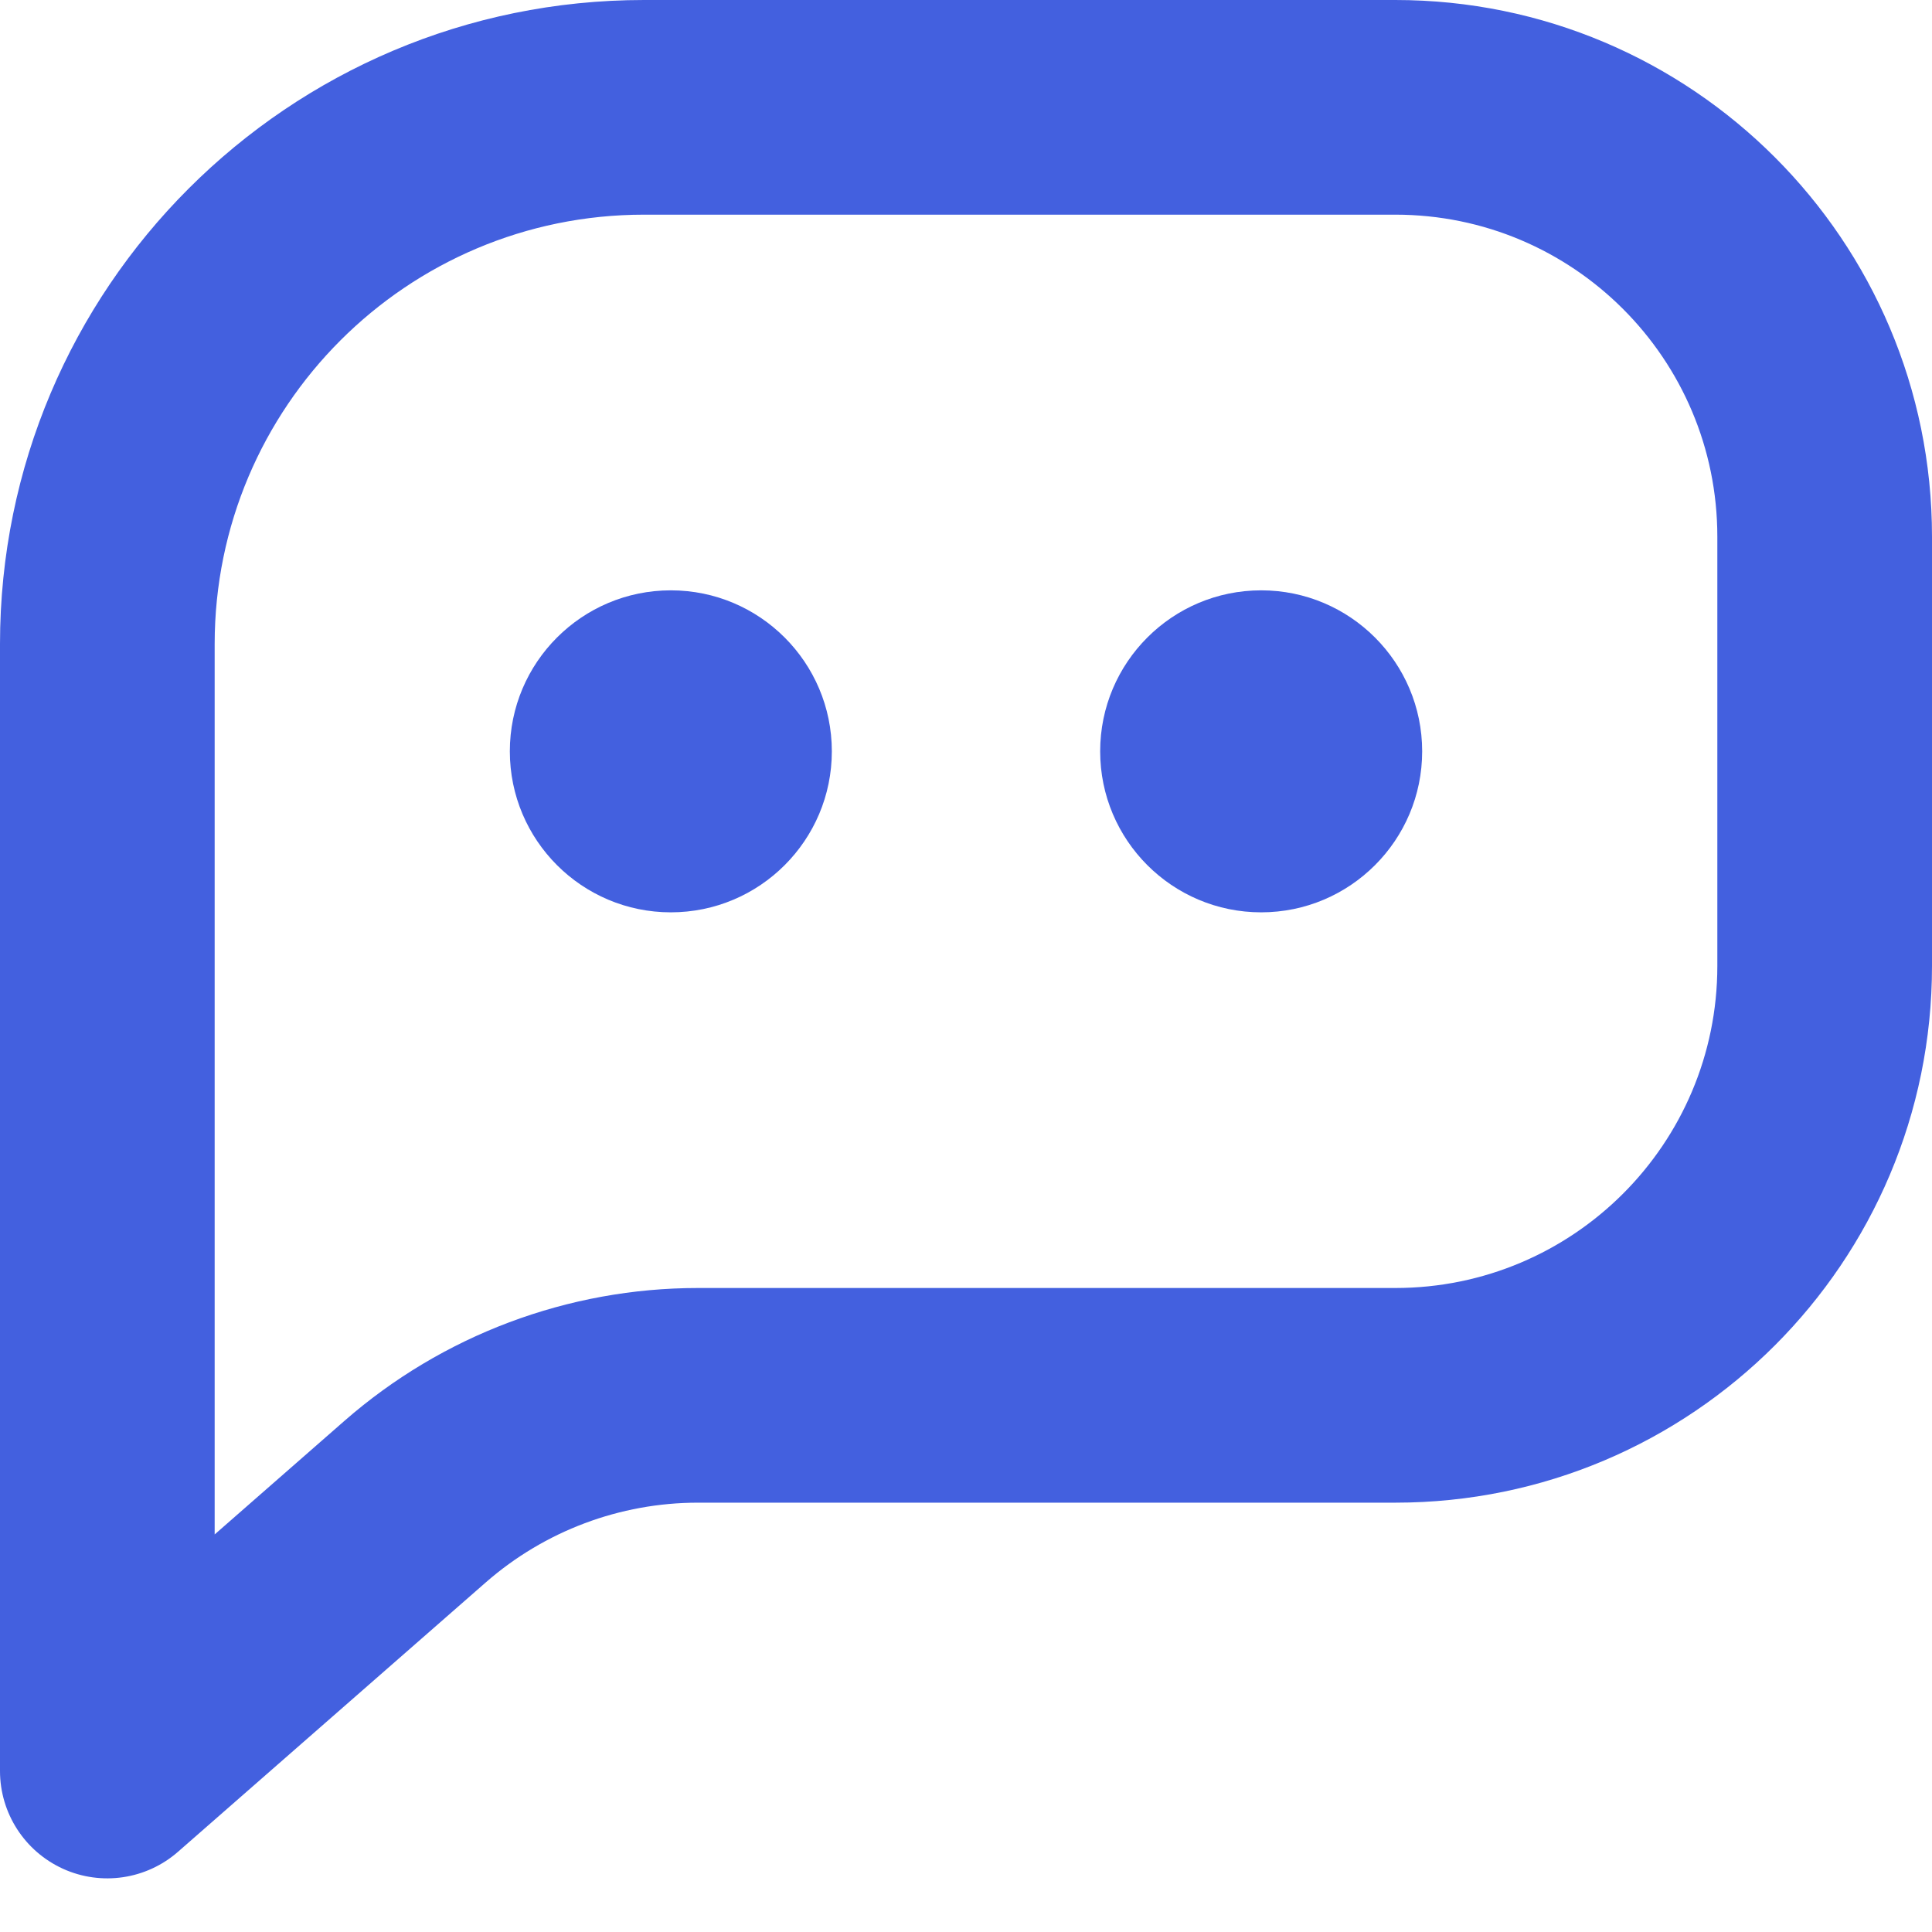
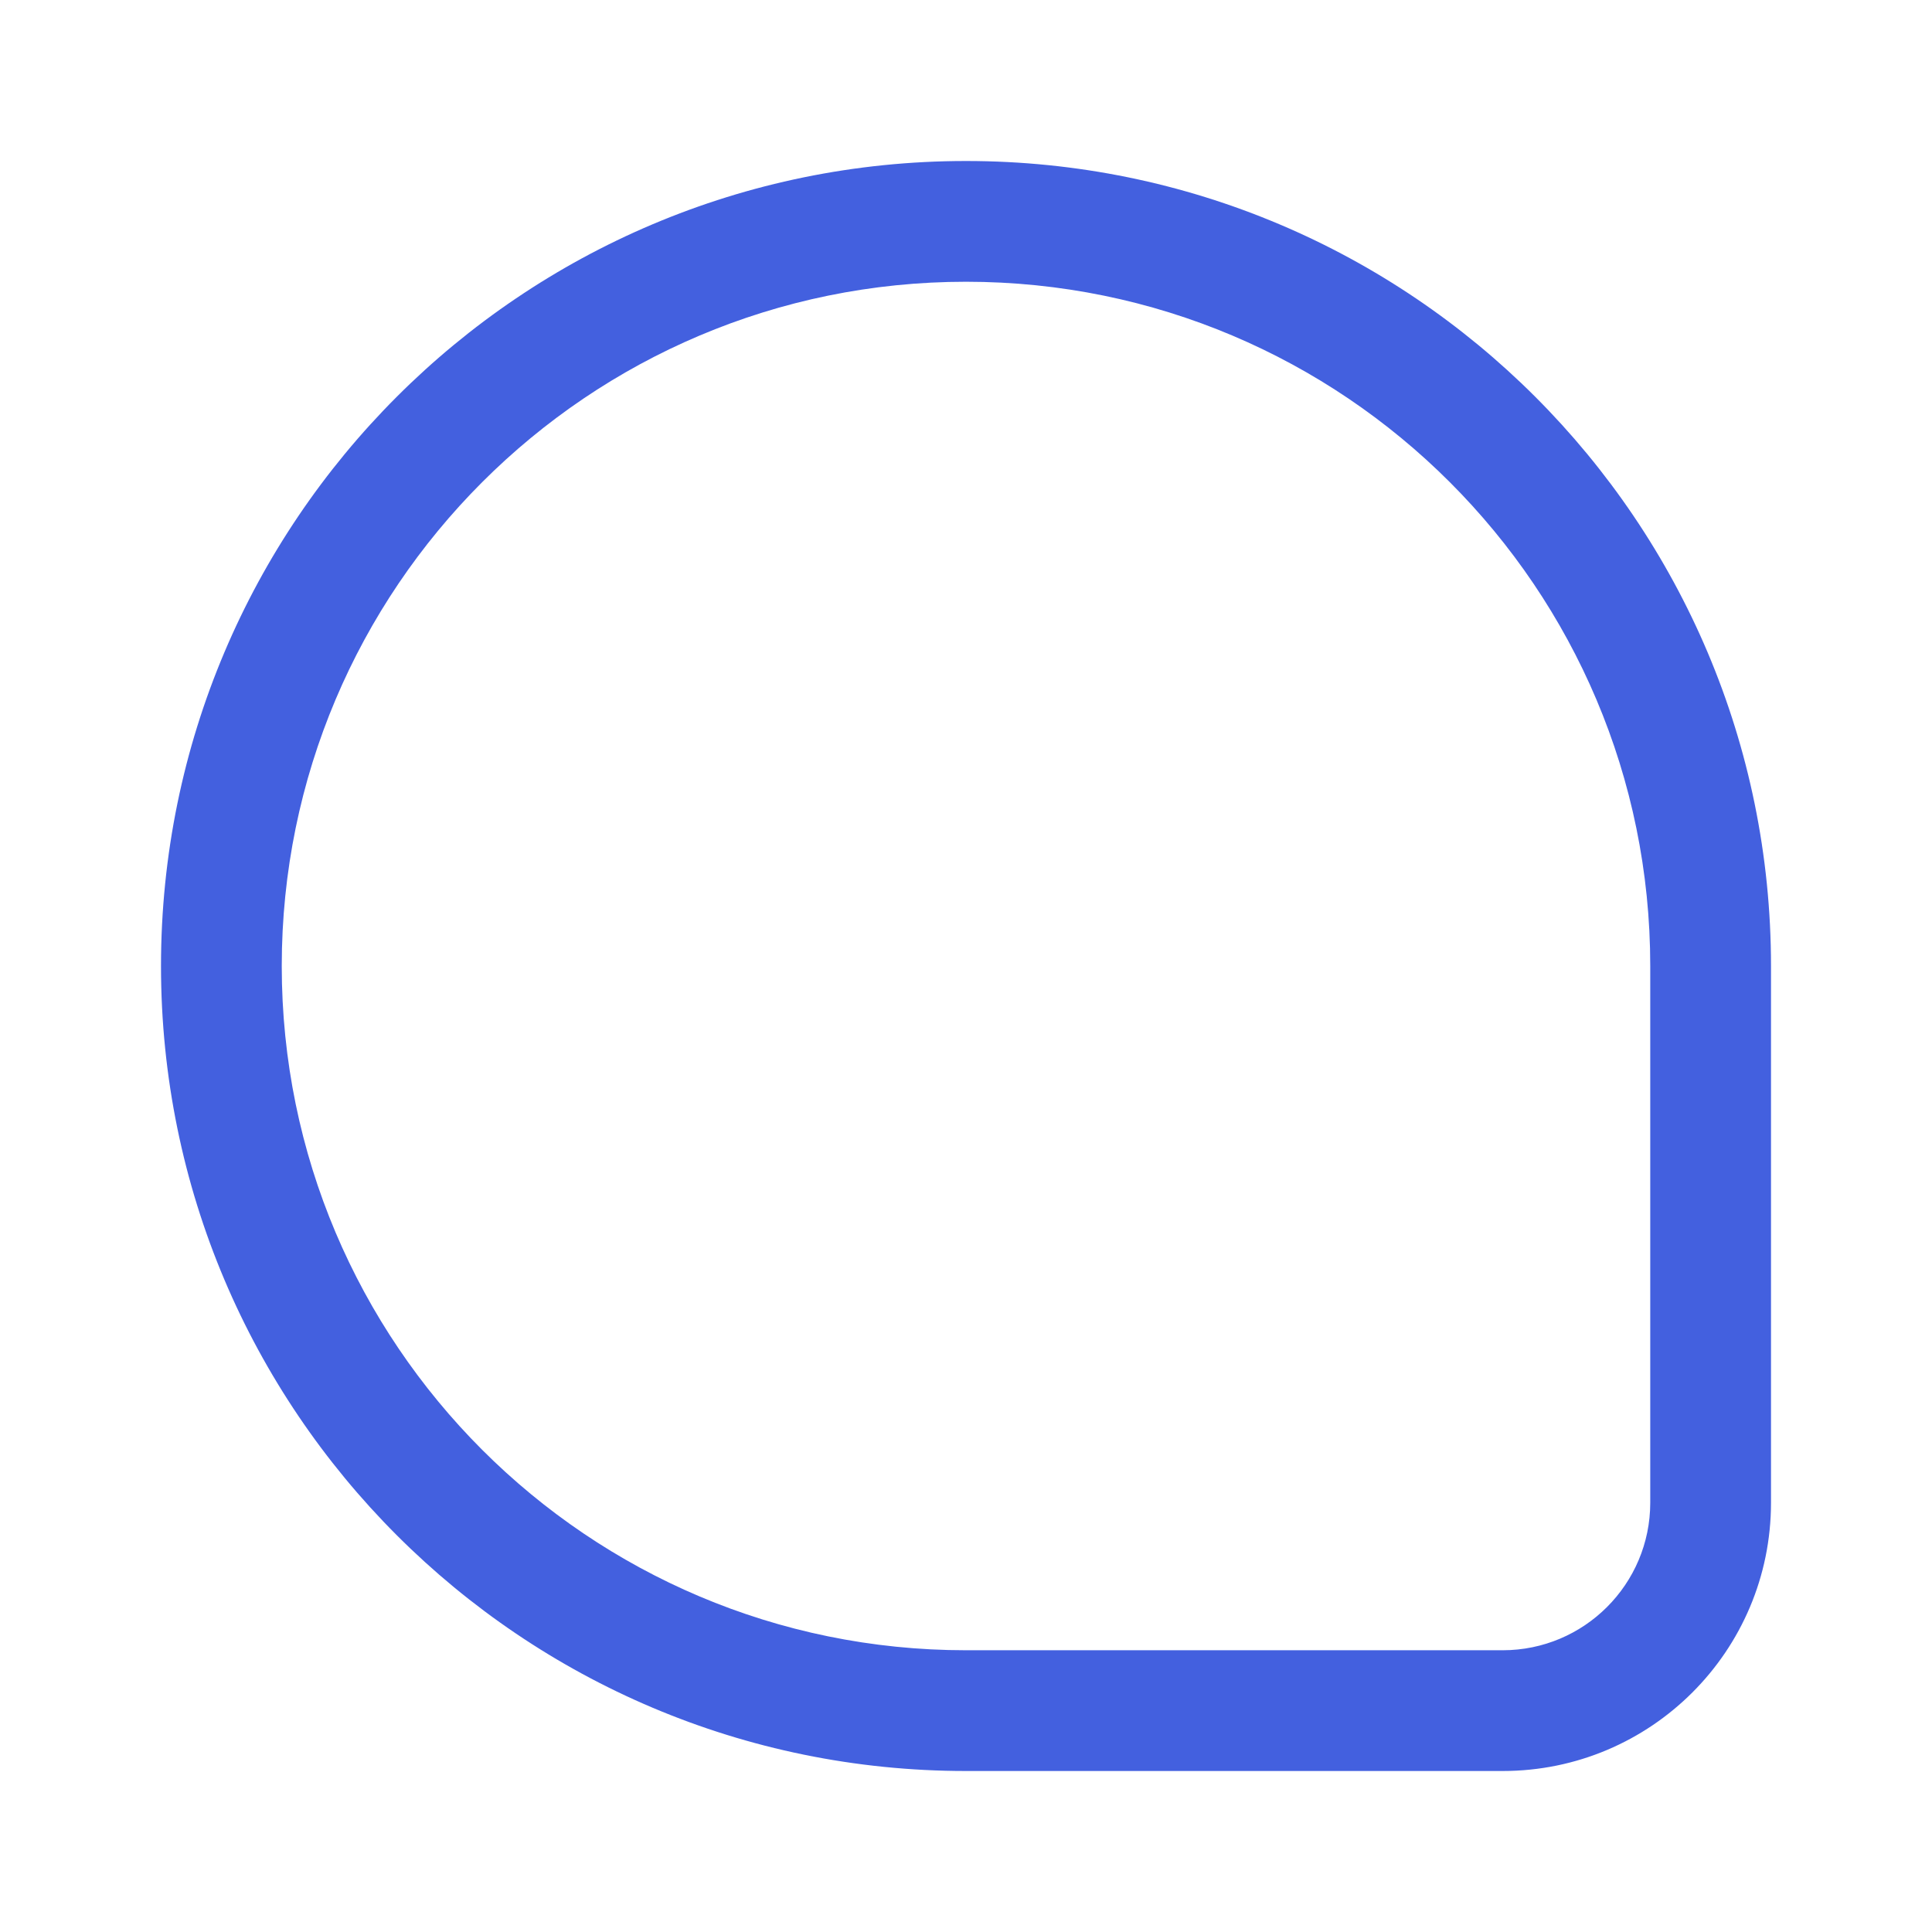
- <svg xmlns="http://www.w3.org/2000/svg" width="18" height="18" viewBox="0 0 18 18" fill="#4360DF">
-   <path d="M6.25 8.5C7.078 8.5 7.75 7.828 7.75 7C7.75 6.172 7.078 5.5 6.25 5.5C5.422 5.5 4.75 6.172 4.75 7C4.75 7.828 5.422 8.5 6.25 8.5Z" />
-   <path d="M11.75 8.5C12.578 8.5 13.25 7.828 13.25 7C13.25 6.172 12.578 5.5 11.75 5.5C10.922 5.5 10.25 6.172 10.25 7C10.25 7.828 10.922 8.5 11.75 8.5Z" />
-   <path fill-rule="evenodd" clip-rule="evenodd" d="M6 0C2.686 0 0 2.686 0 6V16.5C0 16.892 0.229 17.248 0.587 17.411C0.944 17.573 1.363 17.511 1.658 17.253L4.527 14.742C5.074 14.264 5.776 14 6.503 14H13C15.761 14 18 11.761 18 9V5C18 2.239 15.761 0 13 0H6ZM2 6C2 3.791 3.791 2 6 2H13C14.657 2 16 3.343 16 5V9C16 10.657 14.657 12 13 12H6.503C5.292 12 4.122 12.44 3.21 13.237L2 14.296V6Z" fill="#4360DF" />
+ <svg xmlns="http://www.w3.org/2000/svg" width="24" height="24" viewBox="0 0 24 24" fill="none">
+   <path fill-rule="evenodd" clip-rule="evenodd" d="M20.5 18.667V12C20.5 7.306 16.694 3.5 12 3.5C7.306 3.5 3.5 7.306 3.5 12C3.5 16.694 7.306 20.5 12 20.5H18.667C19.679 20.5 20.5 19.679 20.5 18.667ZM12 2C6.477 2 2 6.477 2 12C2 17.523 6.477 22 12 22H18.667C20.508 22 22 20.508 22 18.667V12C22 6.477 17.523 2 12 2Z" fill="#4360DF" />
</svg>
